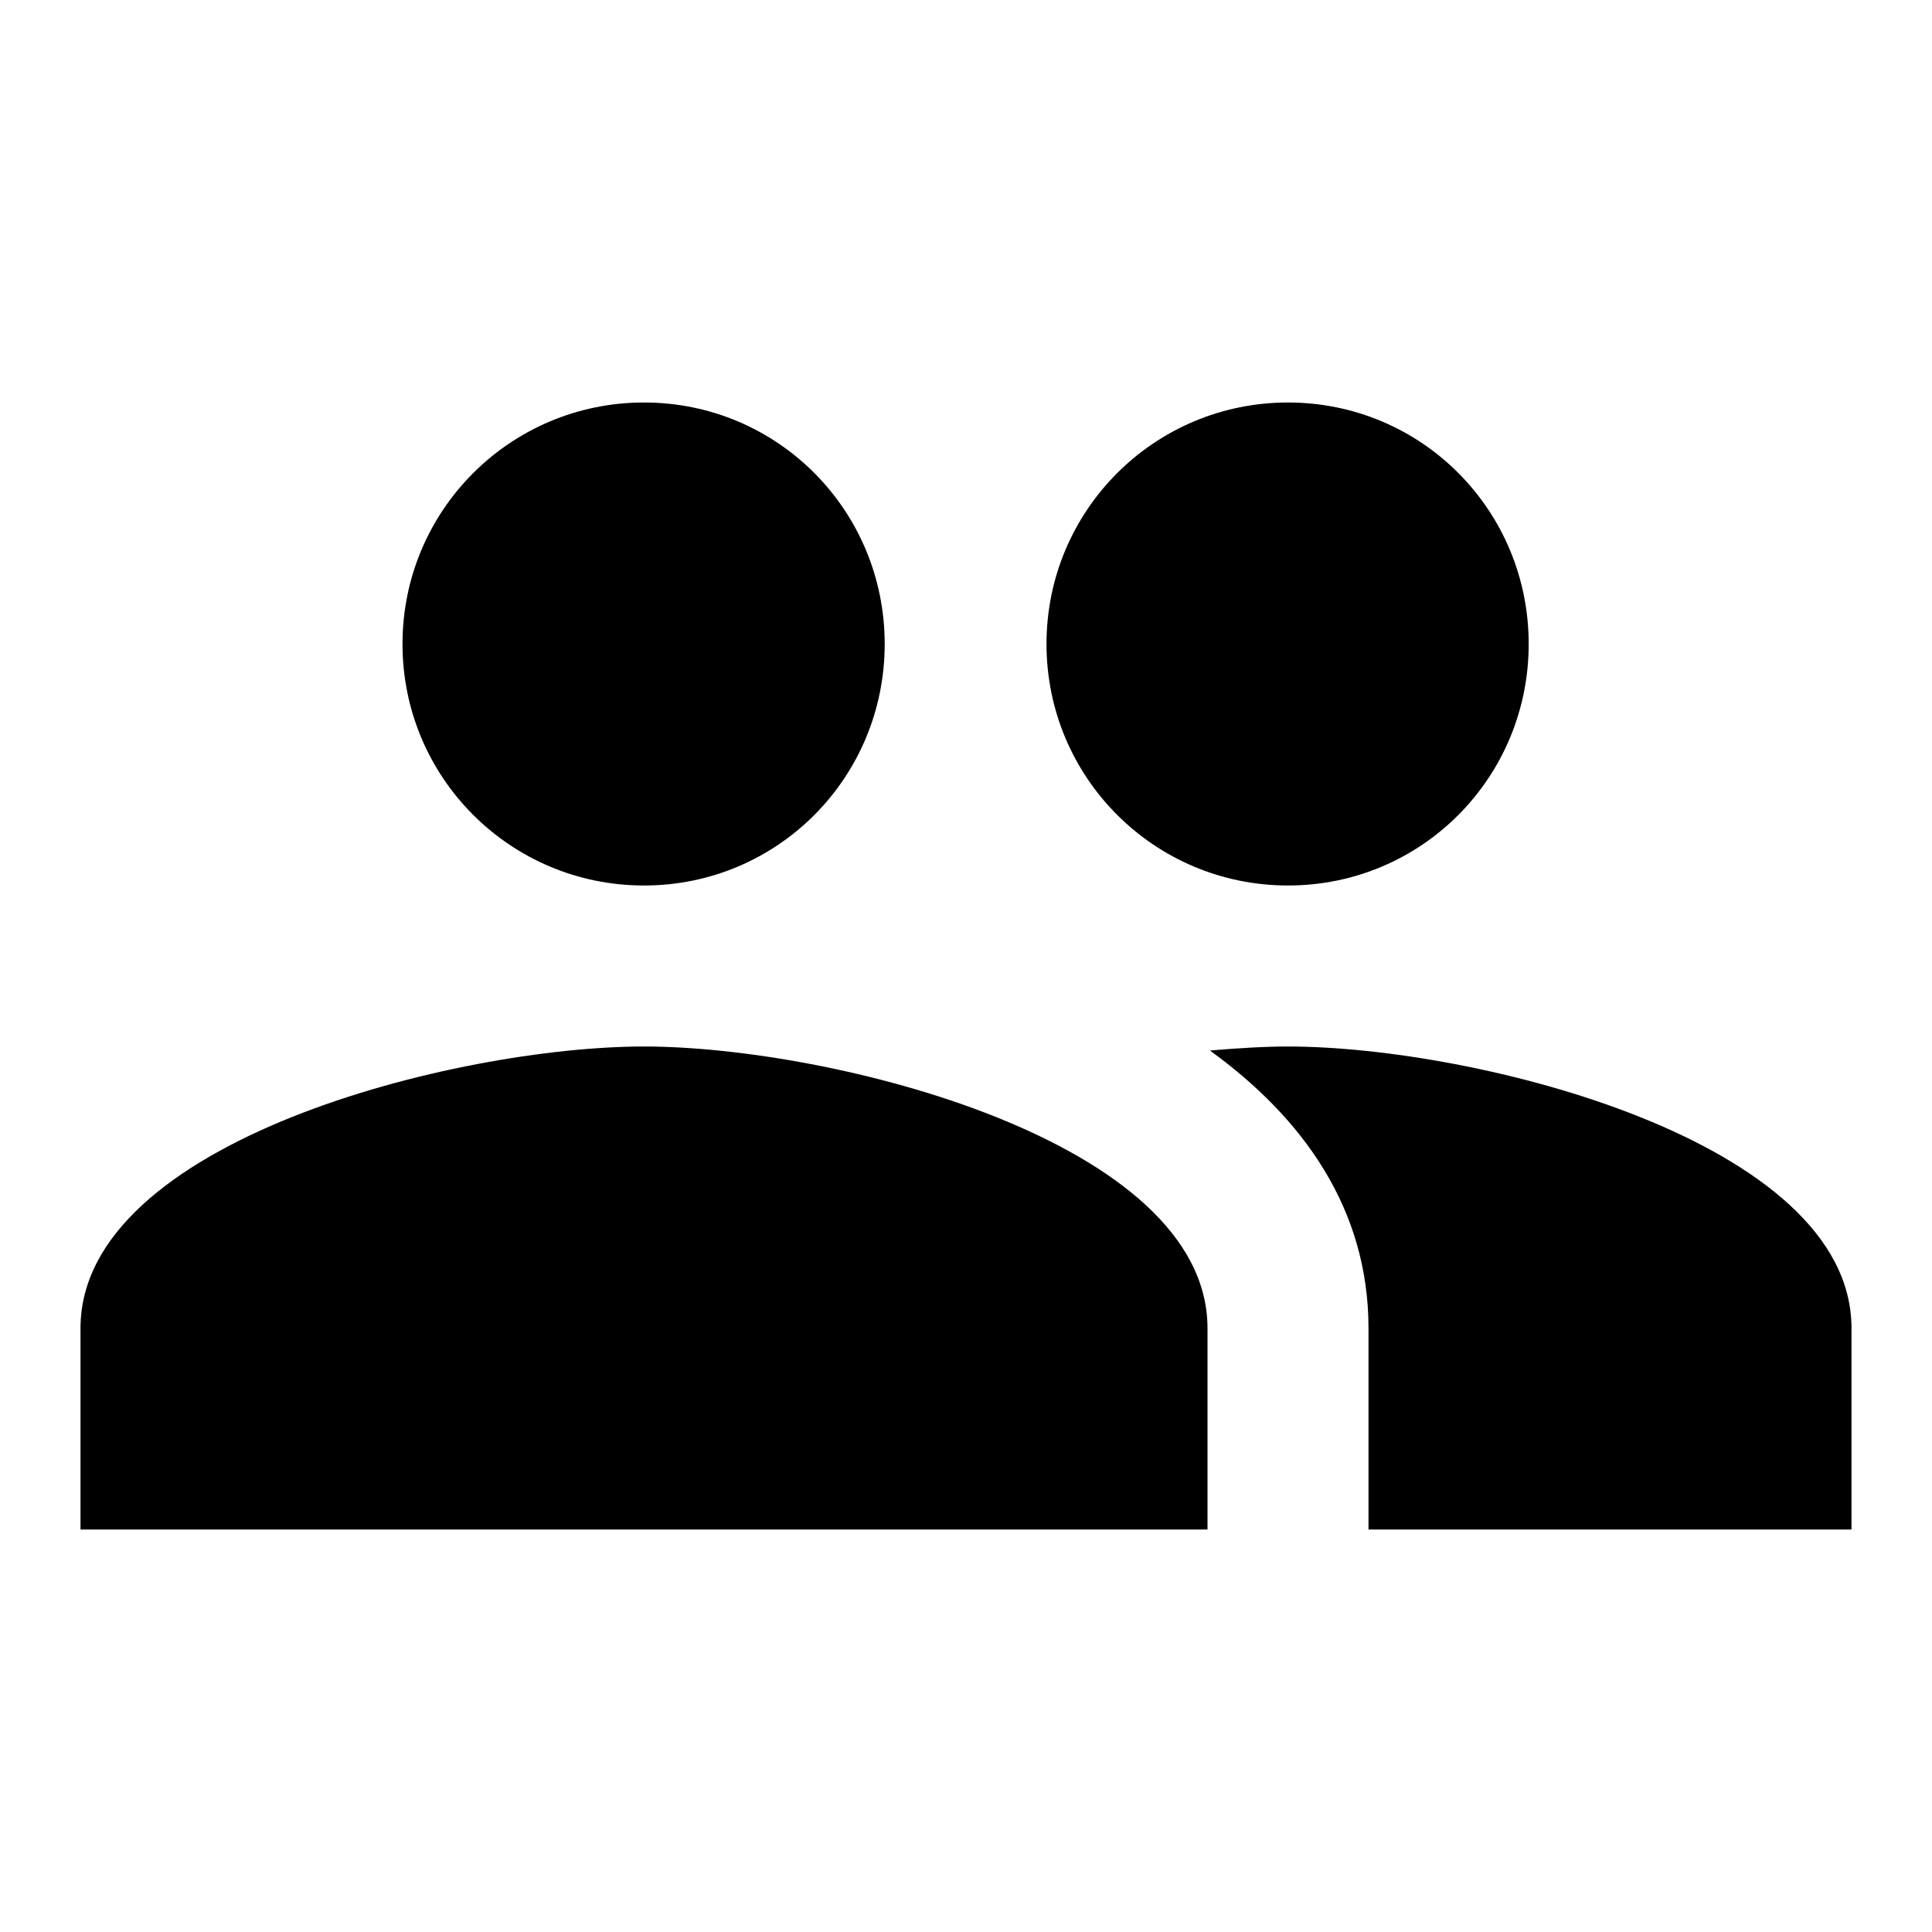
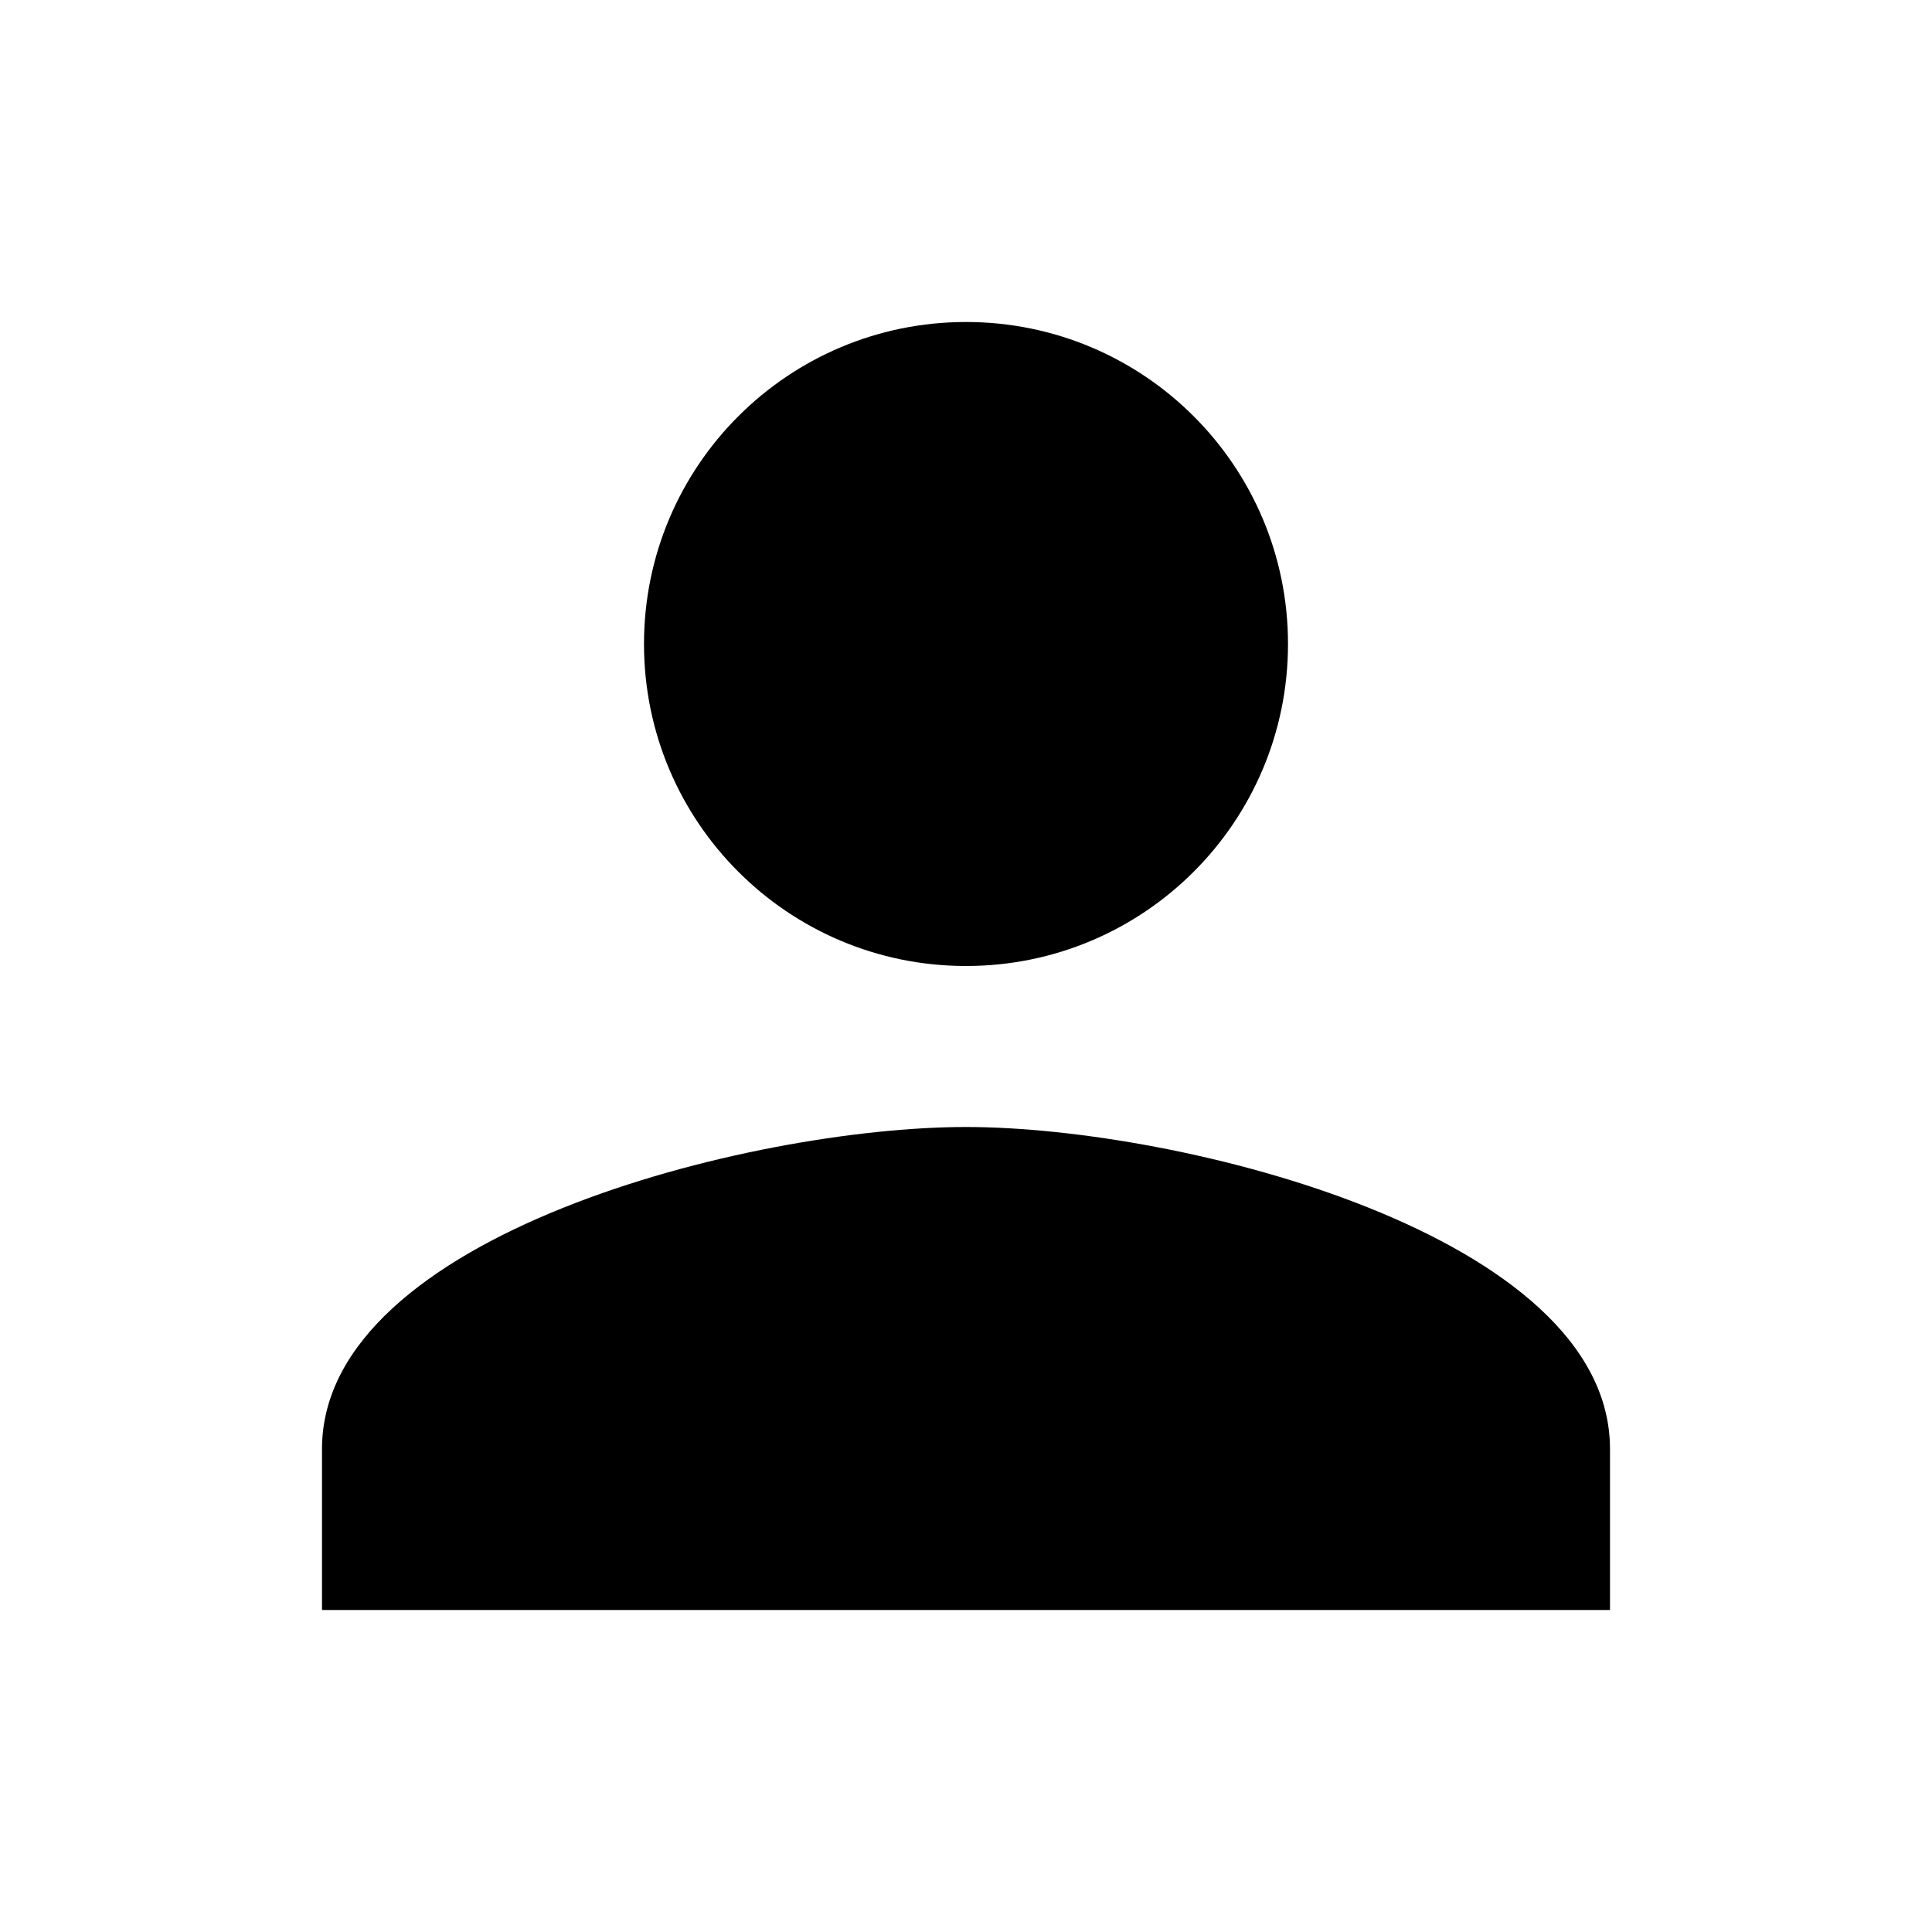
<svg xmlns="http://www.w3.org/2000/svg" height="24" viewBox="0 0 24 24" width="24">
  <path d="M0 0h24v24H0z" fill="none" />
-   <path d="M16 11c1.66 0 2.99-1.34 2.99-3S17.66 5 16 5c-1.66 0-3 1.34-3 3s1.34 3 3 3zm-8 0c1.66 0 2.99-1.34 2.99-3S9.66 5 8 5C6.34 5 5 6.34 5 8s1.34 3 3 3zm0 2c-2.33 0-7 1.17-7 3.5V19h14v-2.5c0-2.33-4.67-3.5-7-3.5zm8 0c-.29 0-.62.02-.97.05 1.16.84 1.97 1.97 1.97 3.45V19h6v-2.5c0-2.33-4.67-3.5-7-3.5z" />
+   <path d="M12 12c2.21 0 4-1.79 4-4s-1.79-4-4-4-4 1.79-4 4 1.79 4 4 4zm0 2c-2.67 0-8 1.34-8 4v2h16v-2c0-2.66-5.33-4-8-4z" />
</svg>
